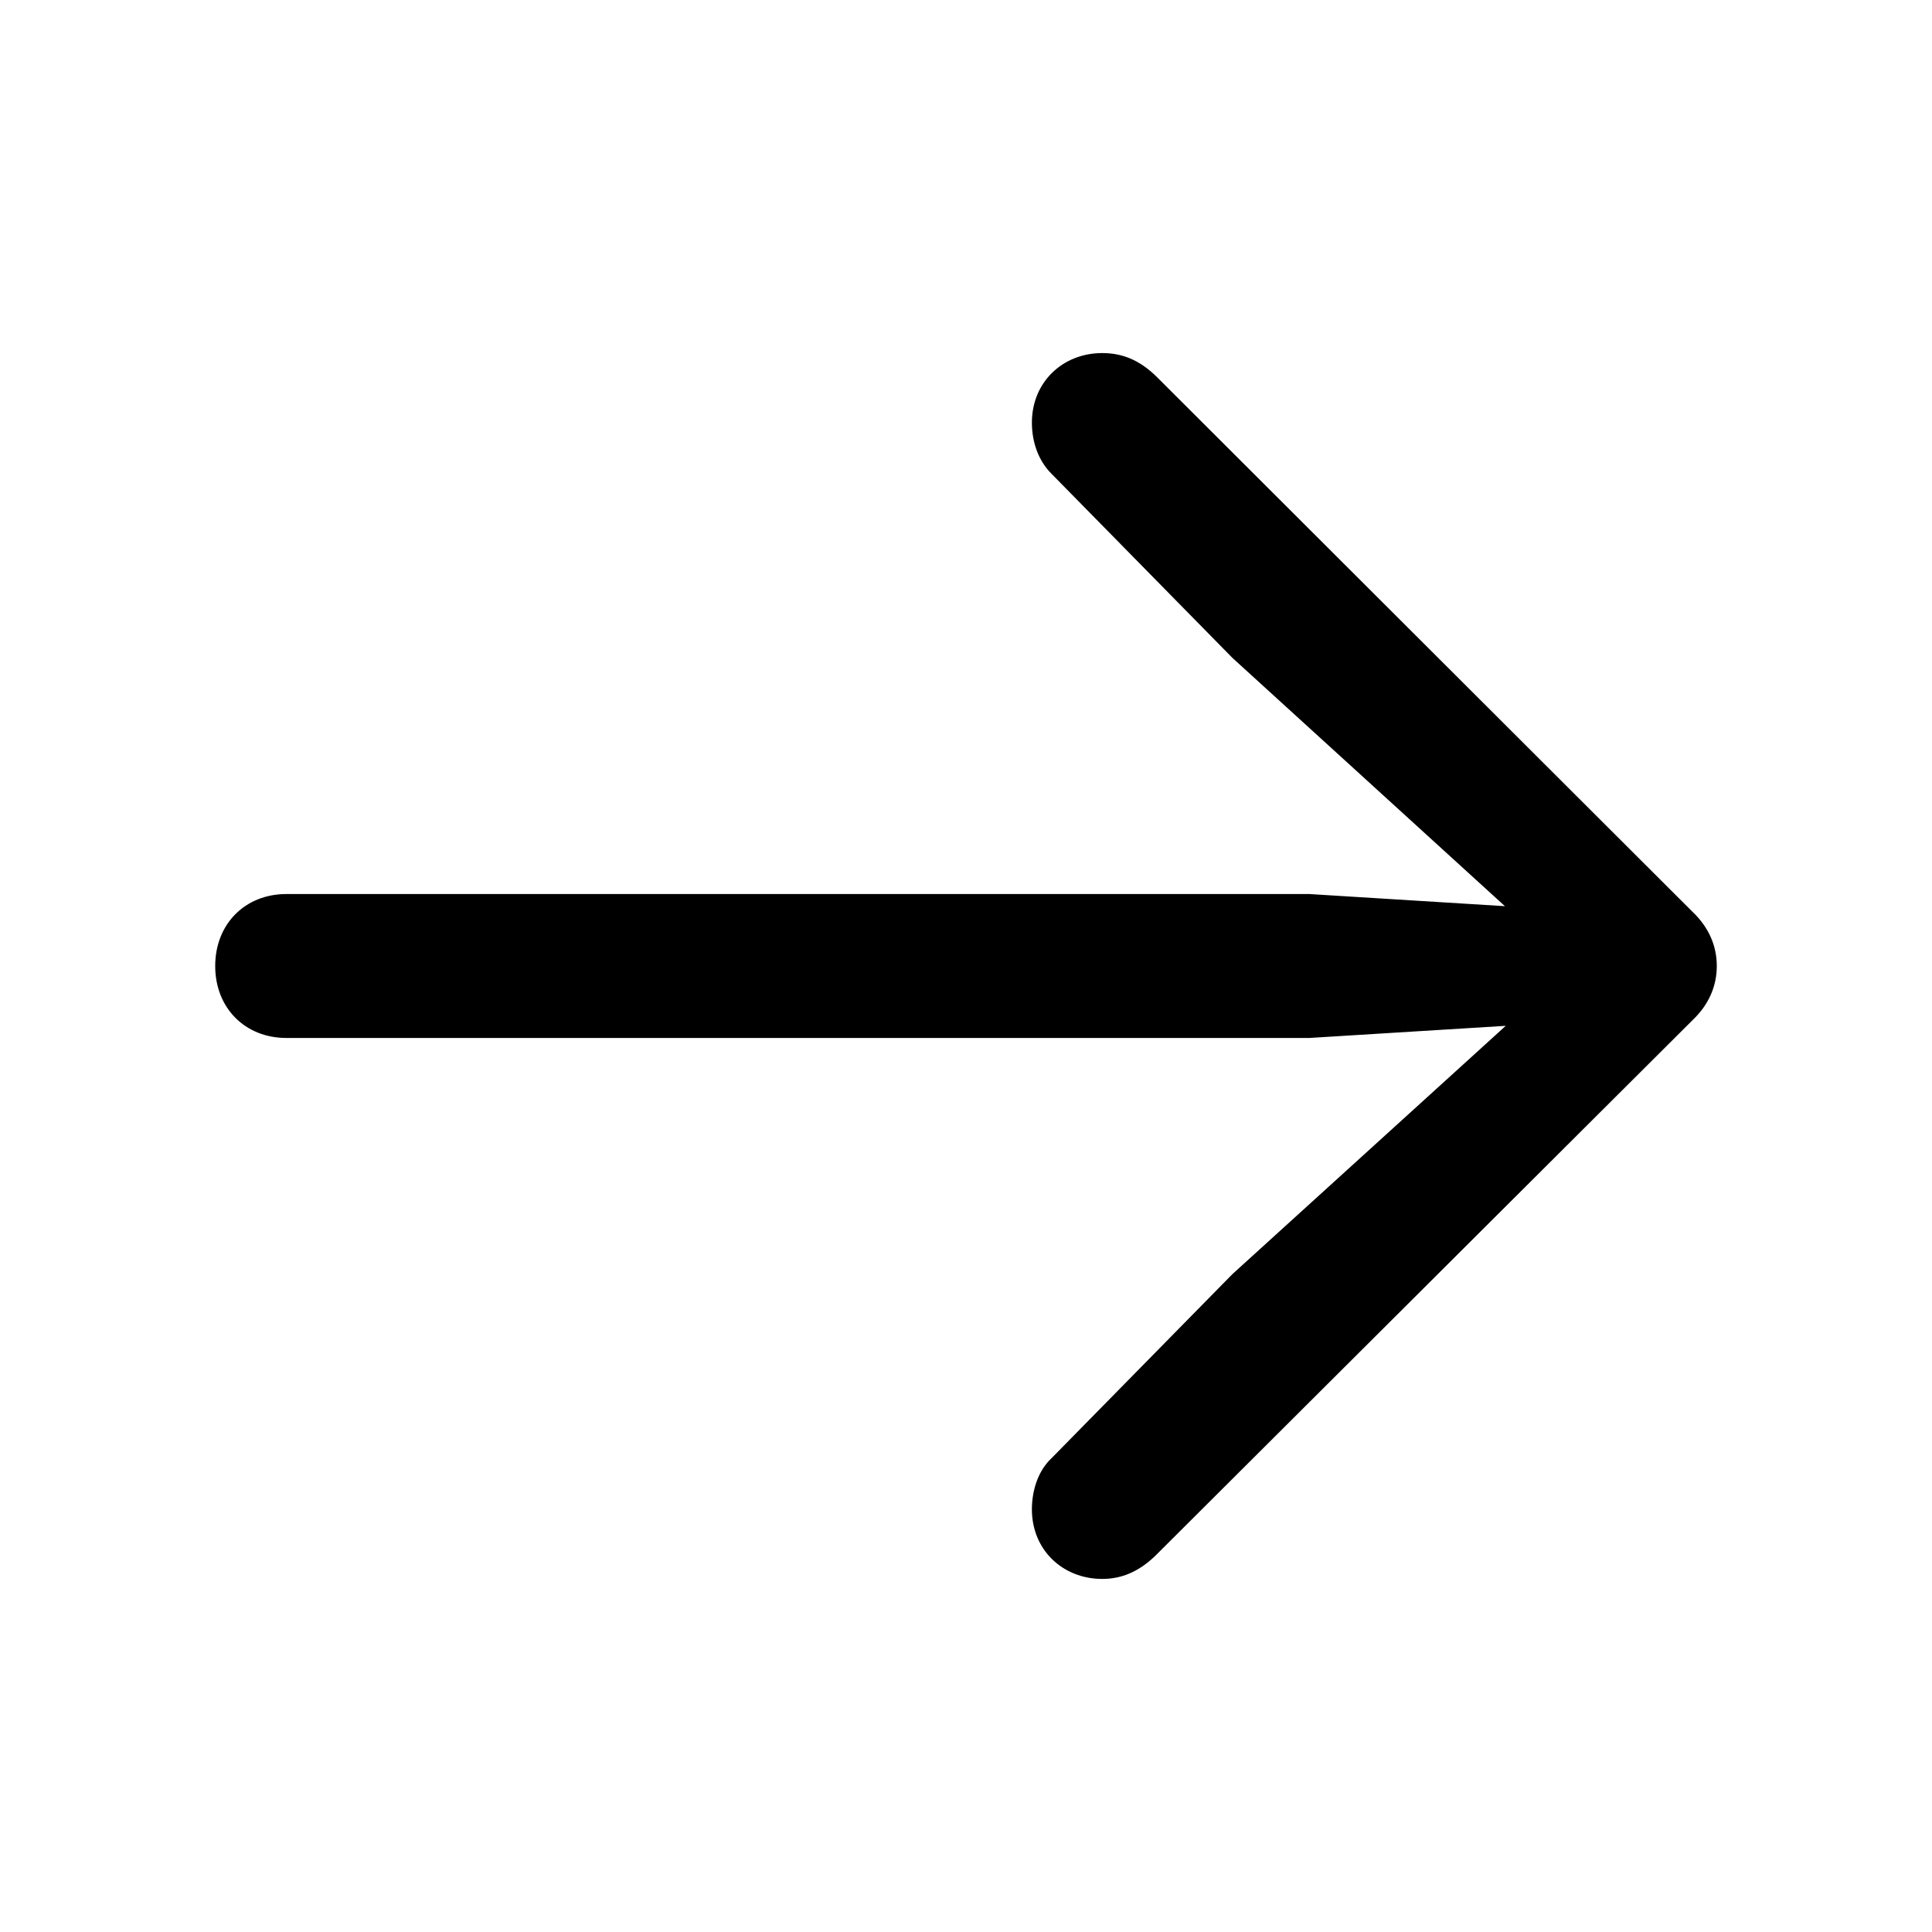
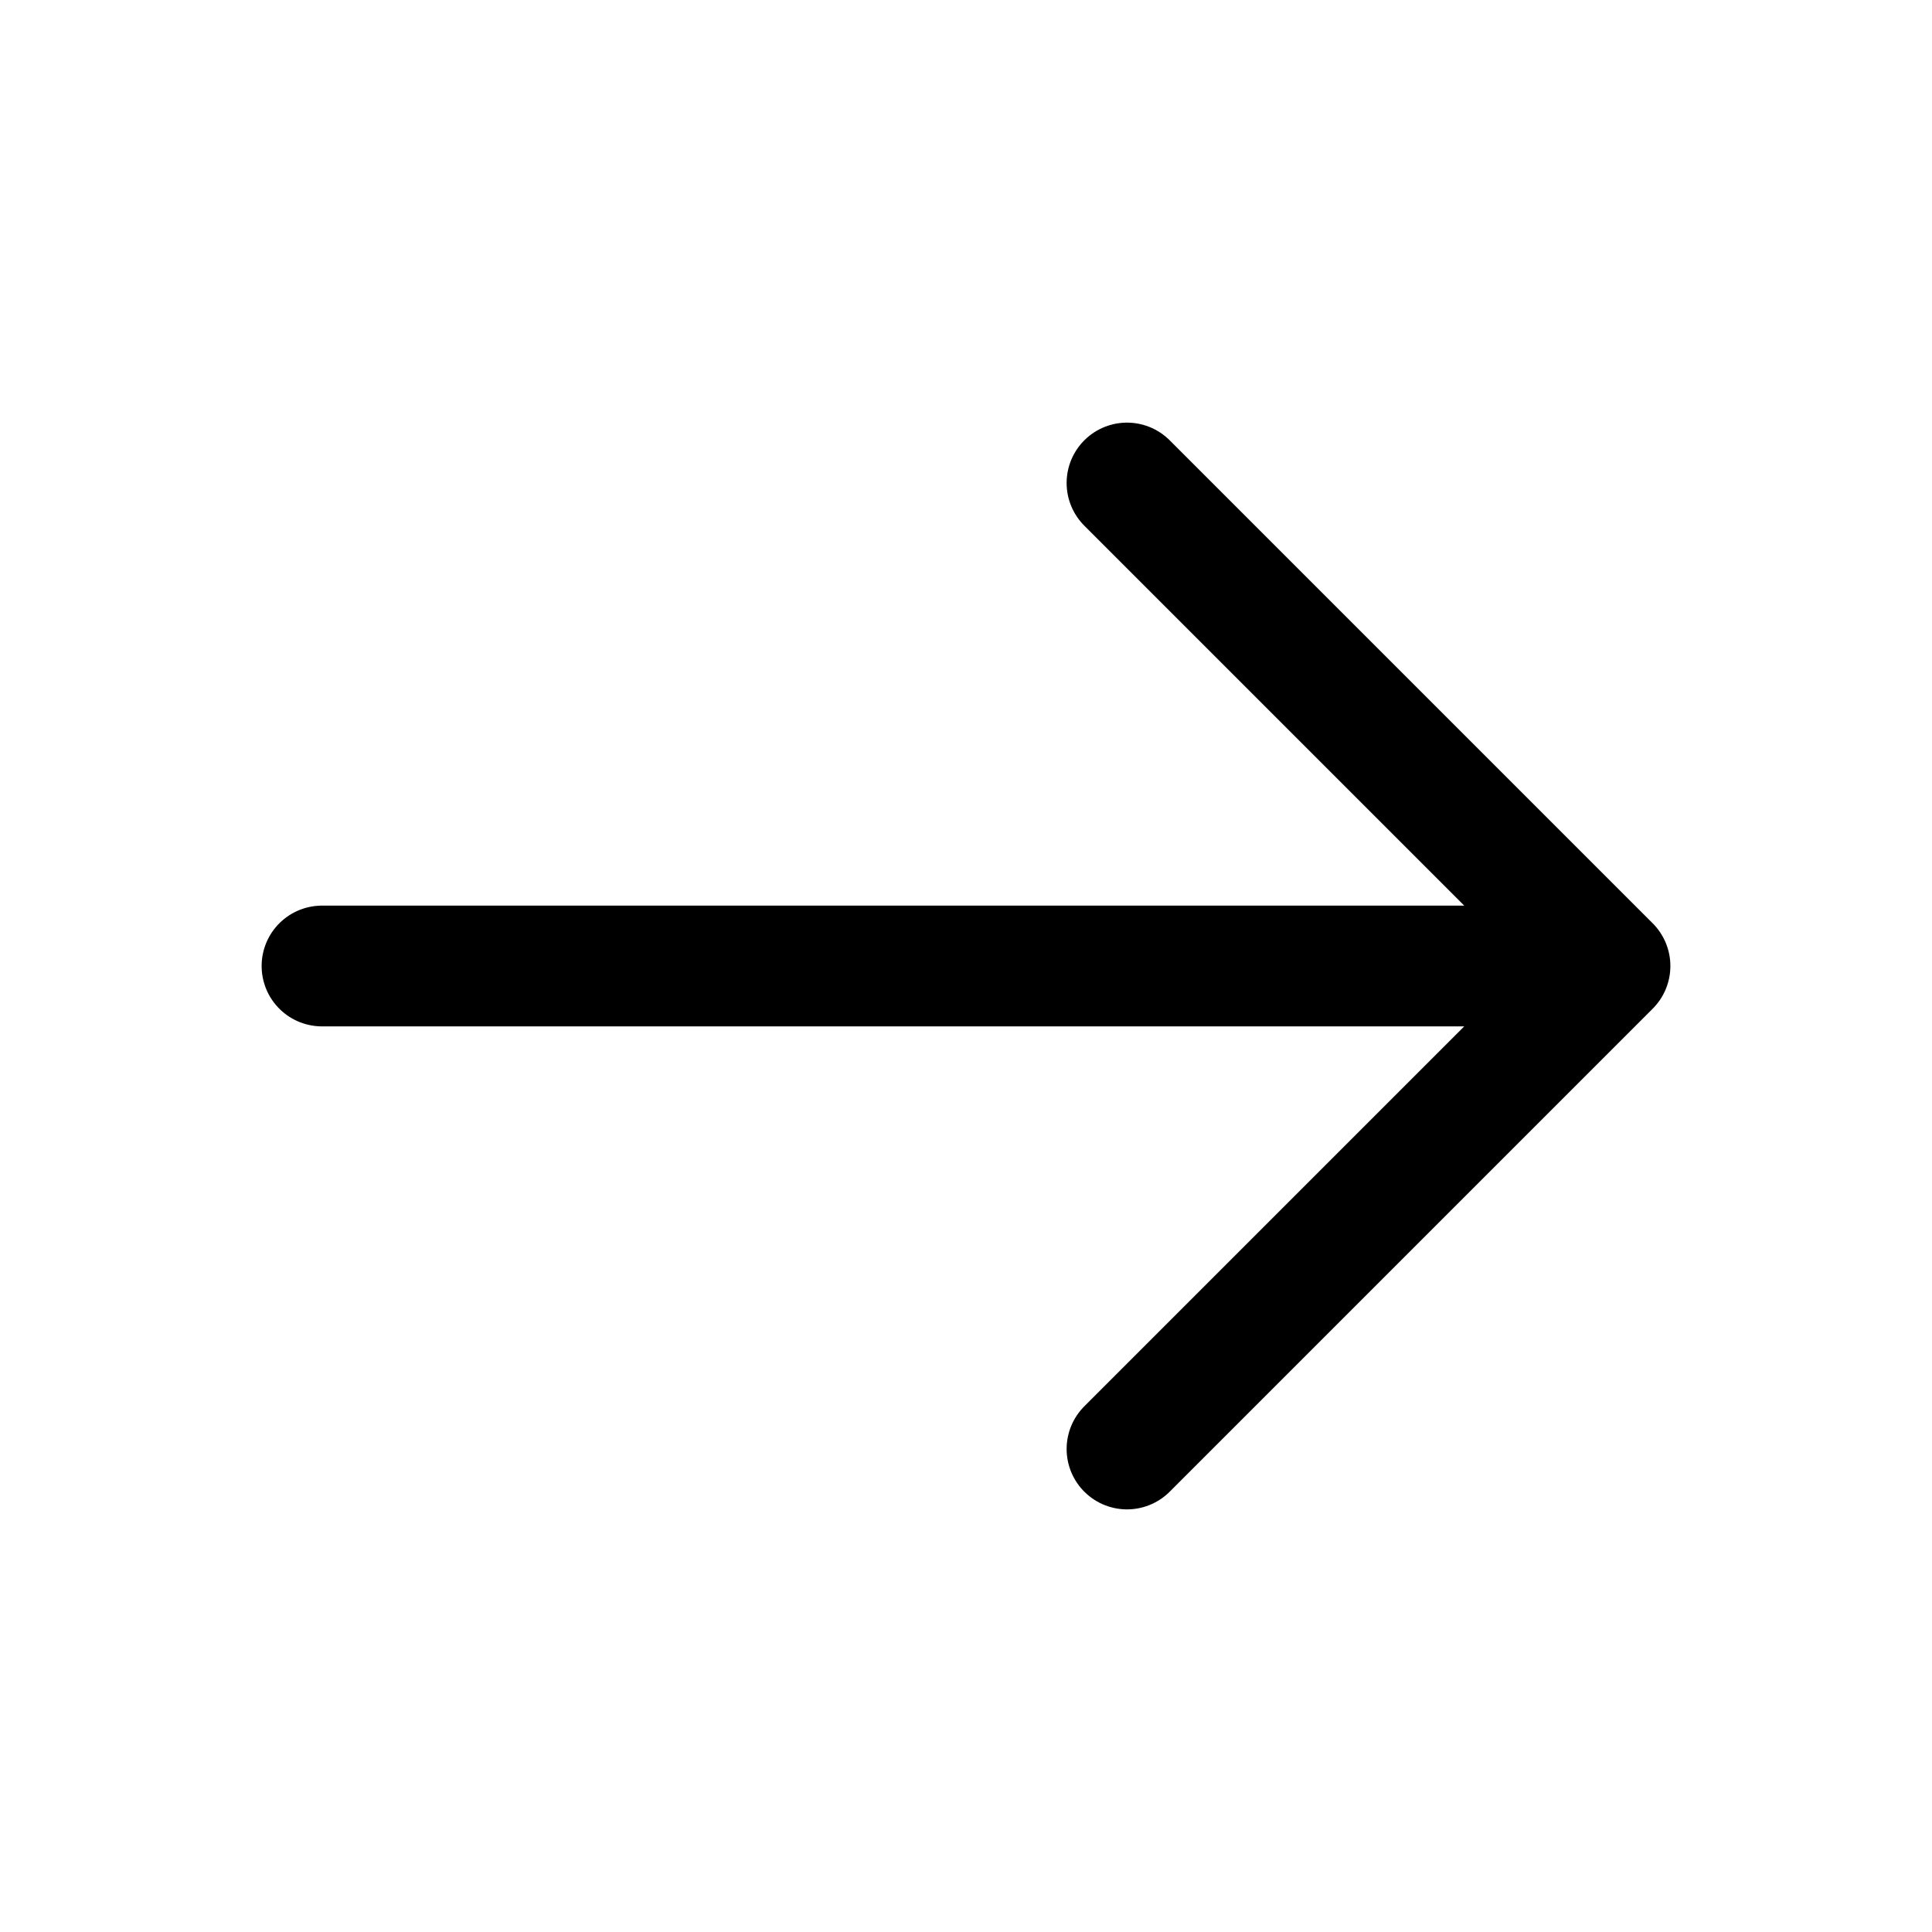
- <svg xmlns="http://www.w3.org/2000/svg" viewBox="0 0 56 56">
-   <path fill="currentColor" d="M49.762 28c0-.586-.234-1.125-.703-1.57L33.543 10.938c-.516-.516-1.031-.704-1.594-.704c-1.148 0-2.039.844-2.039 2.016c0 .563.188 1.101.563 1.477l5.25 5.343l7.898 7.196l-5.672-.352H8.301c-1.195 0-2.063.867-2.063 2.086s.867 2.086 2.063 2.086h29.648l5.696-.352l-7.922 7.196l-5.25 5.343c-.375.352-.563.914-.563 1.477c0 1.172.89 2.016 2.04 2.016c.562 0 1.054-.211 1.523-.657L49.059 29.57c.469-.445.703-.984.703-1.57" />
+ <svg xmlns="http://www.w3.org/2000/svg" width="1em" height="1em" viewBox="0 0 24 24">
+   <path fill="none" stroke="currentColor" stroke-linecap="round" stroke-linejoin="round" stroke-width="1.5" d="M4 12h16m0 0l-6-6m6 6l-6 6" />
</svg>
